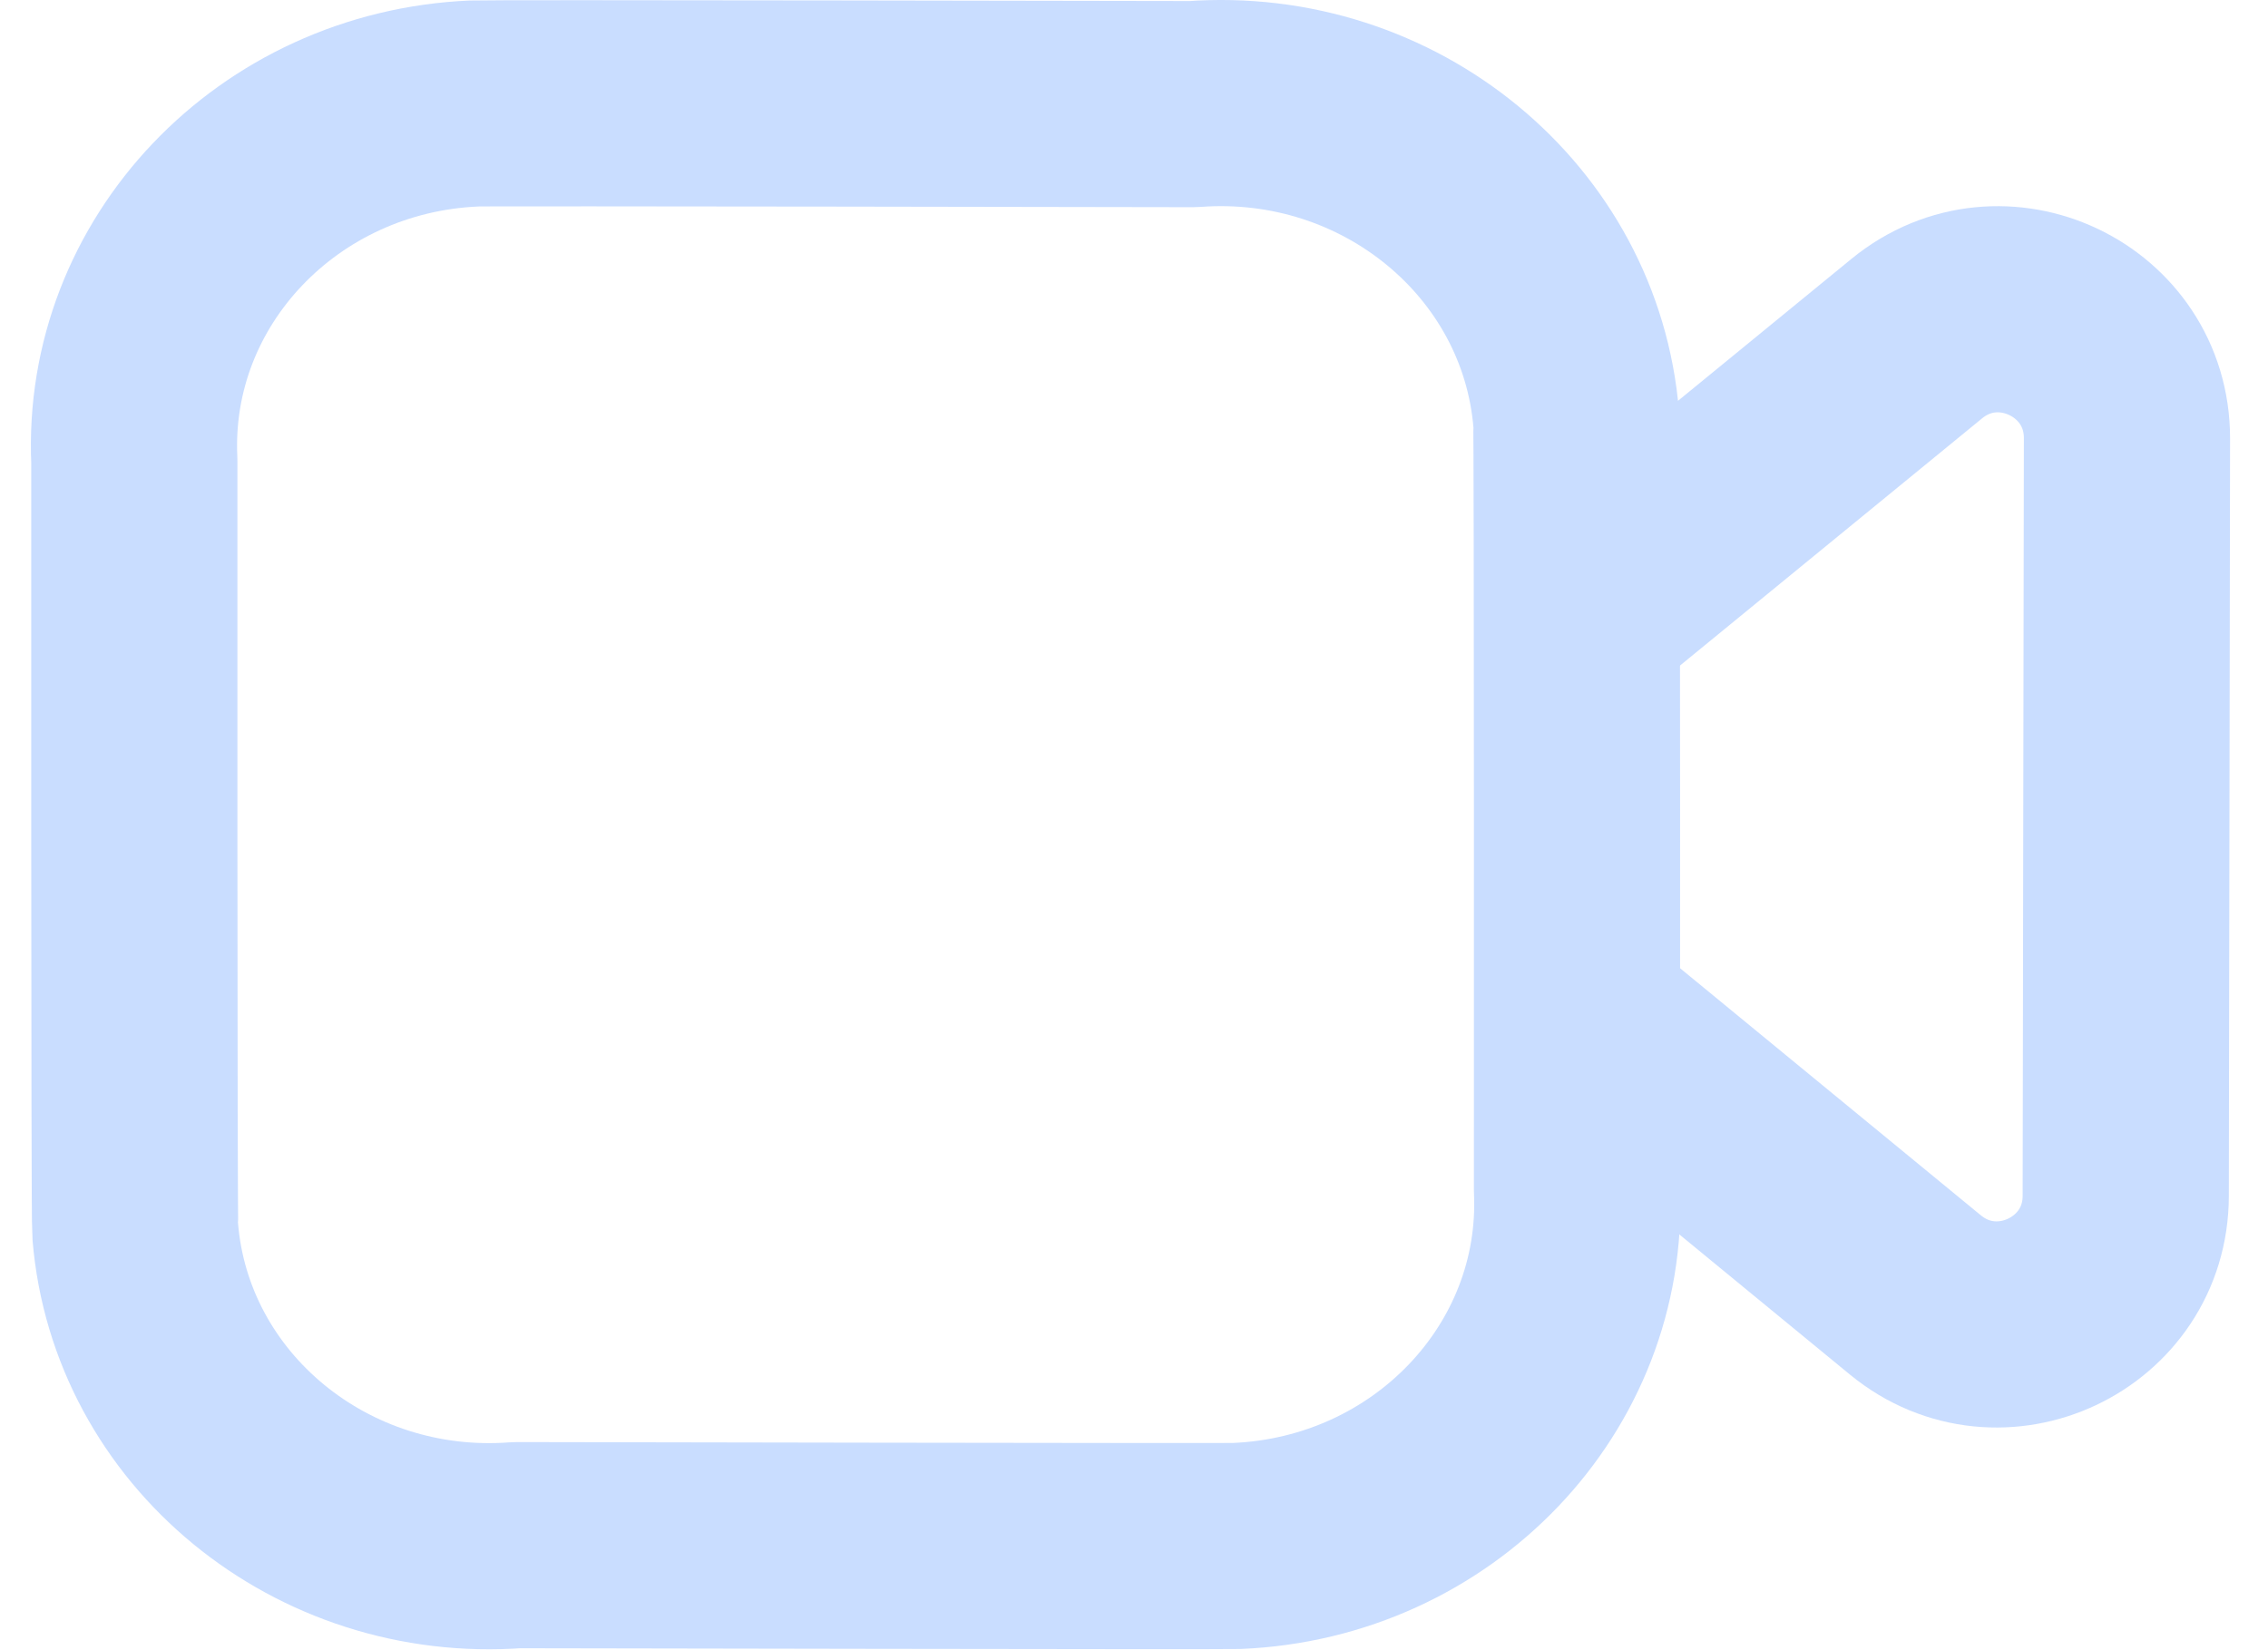
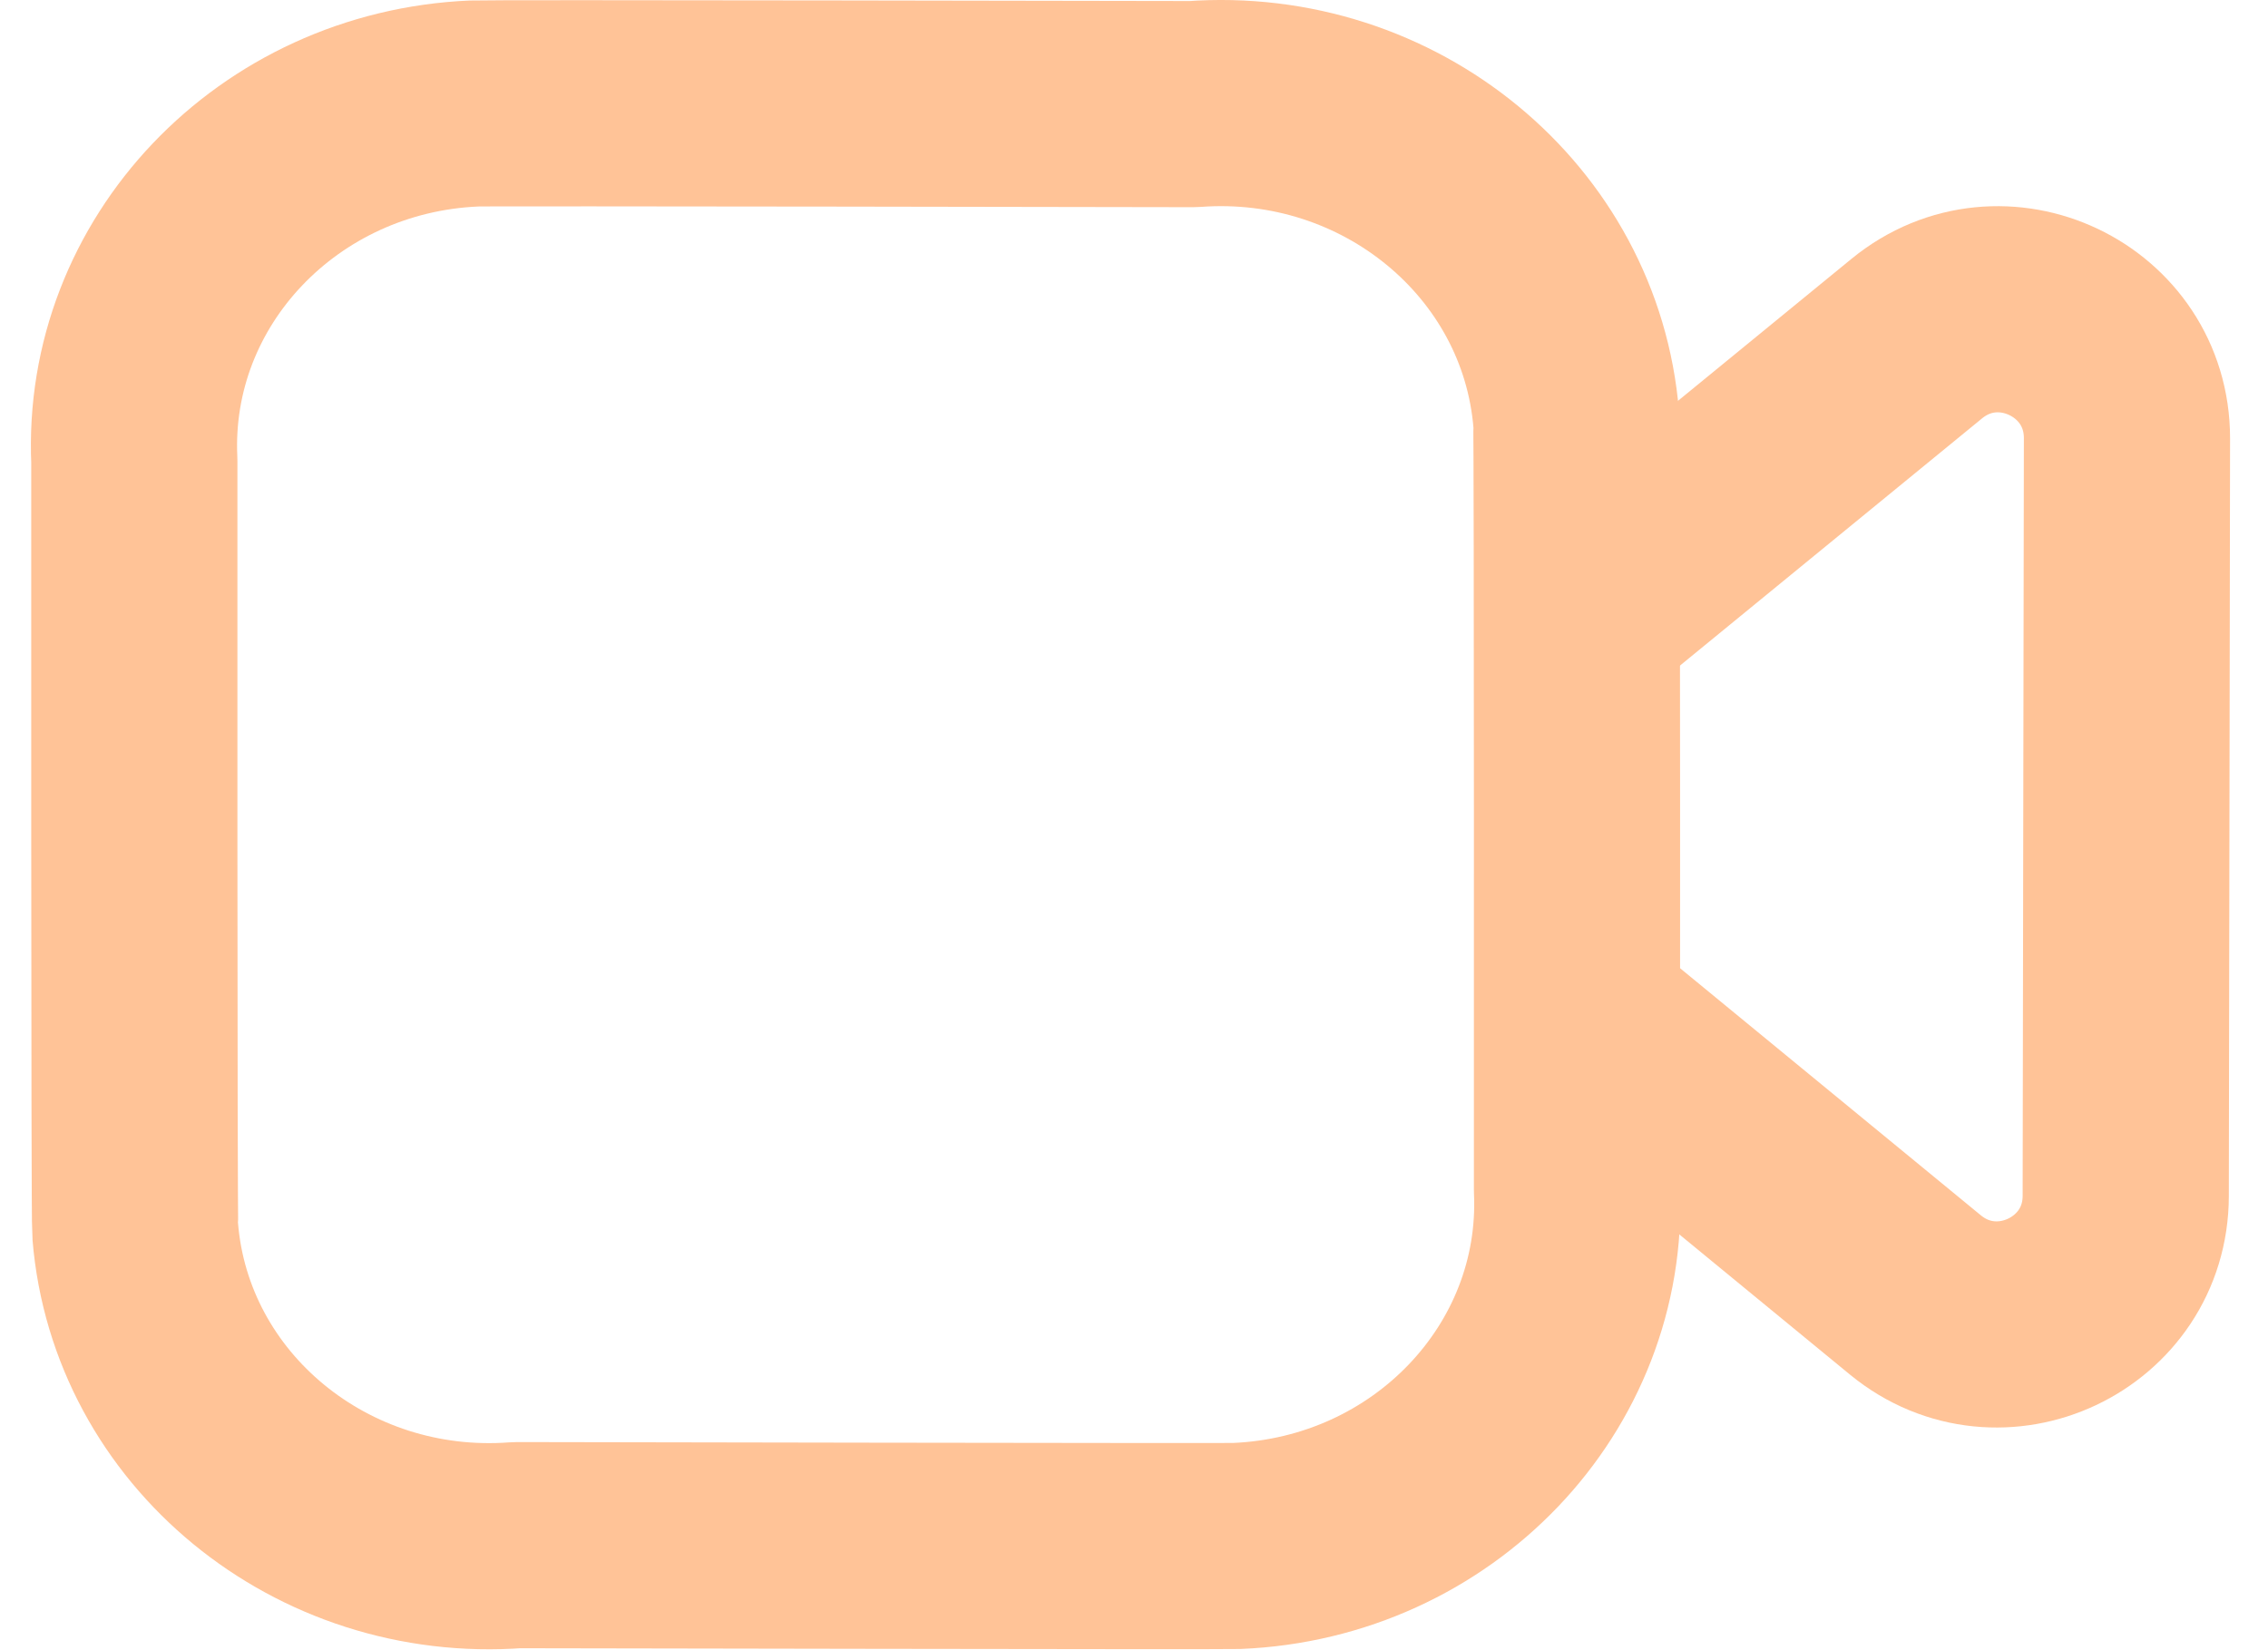
<svg xmlns="http://www.w3.org/2000/svg" width="22" height="16" viewBox="0 0 22 16" fill="none">
-   <path fill-rule="evenodd" clip-rule="evenodd" d="M15.297 11.538C15.378 13.37 13.899 14.92 11.995 14.998C11.854 15.003 5.015 14.99 5.015 14.99C3.12 15.133 1.461 13.771 1.312 11.946C1.3 11.81 1.303 4.472 1.303 4.472C1.219 2.638 2.696 1.085 4.602 1.004C4.744 0.997 11.574 1.01 11.574 1.01C13.478 0.868 15.142 2.24 15.29 4.074C15.3 4.206 15.297 11.538 15.297 11.538Z" stroke="#C9DDFF" stroke-width="2" stroke-linecap="round" stroke-linejoin="round" />
-   <path d="M15.3 5.98L18.593 3.285C19.409 2.617 20.633 3.199 20.632 4.252L20.62 11.601C20.619 12.654 19.394 13.231 18.58 12.563L15.3 9.868" stroke="#C9DDFF" stroke-width="2" stroke-linecap="round" stroke-linejoin="round" />
+   <path fill-rule="evenodd" clip-rule="evenodd" d="M15.297 11.538C15.378 13.37 13.899 14.92 11.995 14.998C11.854 15.003 5.015 14.99 5.015 14.99C3.12 15.133 1.461 13.771 1.312 11.946C1.3 11.81 1.303 4.472 1.303 4.472C1.219 2.638 2.696 1.085 4.602 1.004C4.744 0.997 11.574 1.01 11.574 1.01C13.478 0.868 15.142 2.24 15.29 4.074C15.3 4.206 15.297 11.538 15.297 11.538Z" stroke="#ffc397" stroke-width="2" stroke-linecap="round" stroke-linejoin="round" />
+   <path d="M15.3 5.98L18.593 3.285C19.409 2.617 20.633 3.199 20.632 4.252L20.62 11.601C20.619 12.654 19.394 13.231 18.58 12.563L15.3 9.868" stroke="#ffc397" stroke-width="2" stroke-linecap="round" stroke-linejoin="round" />
</svg>
